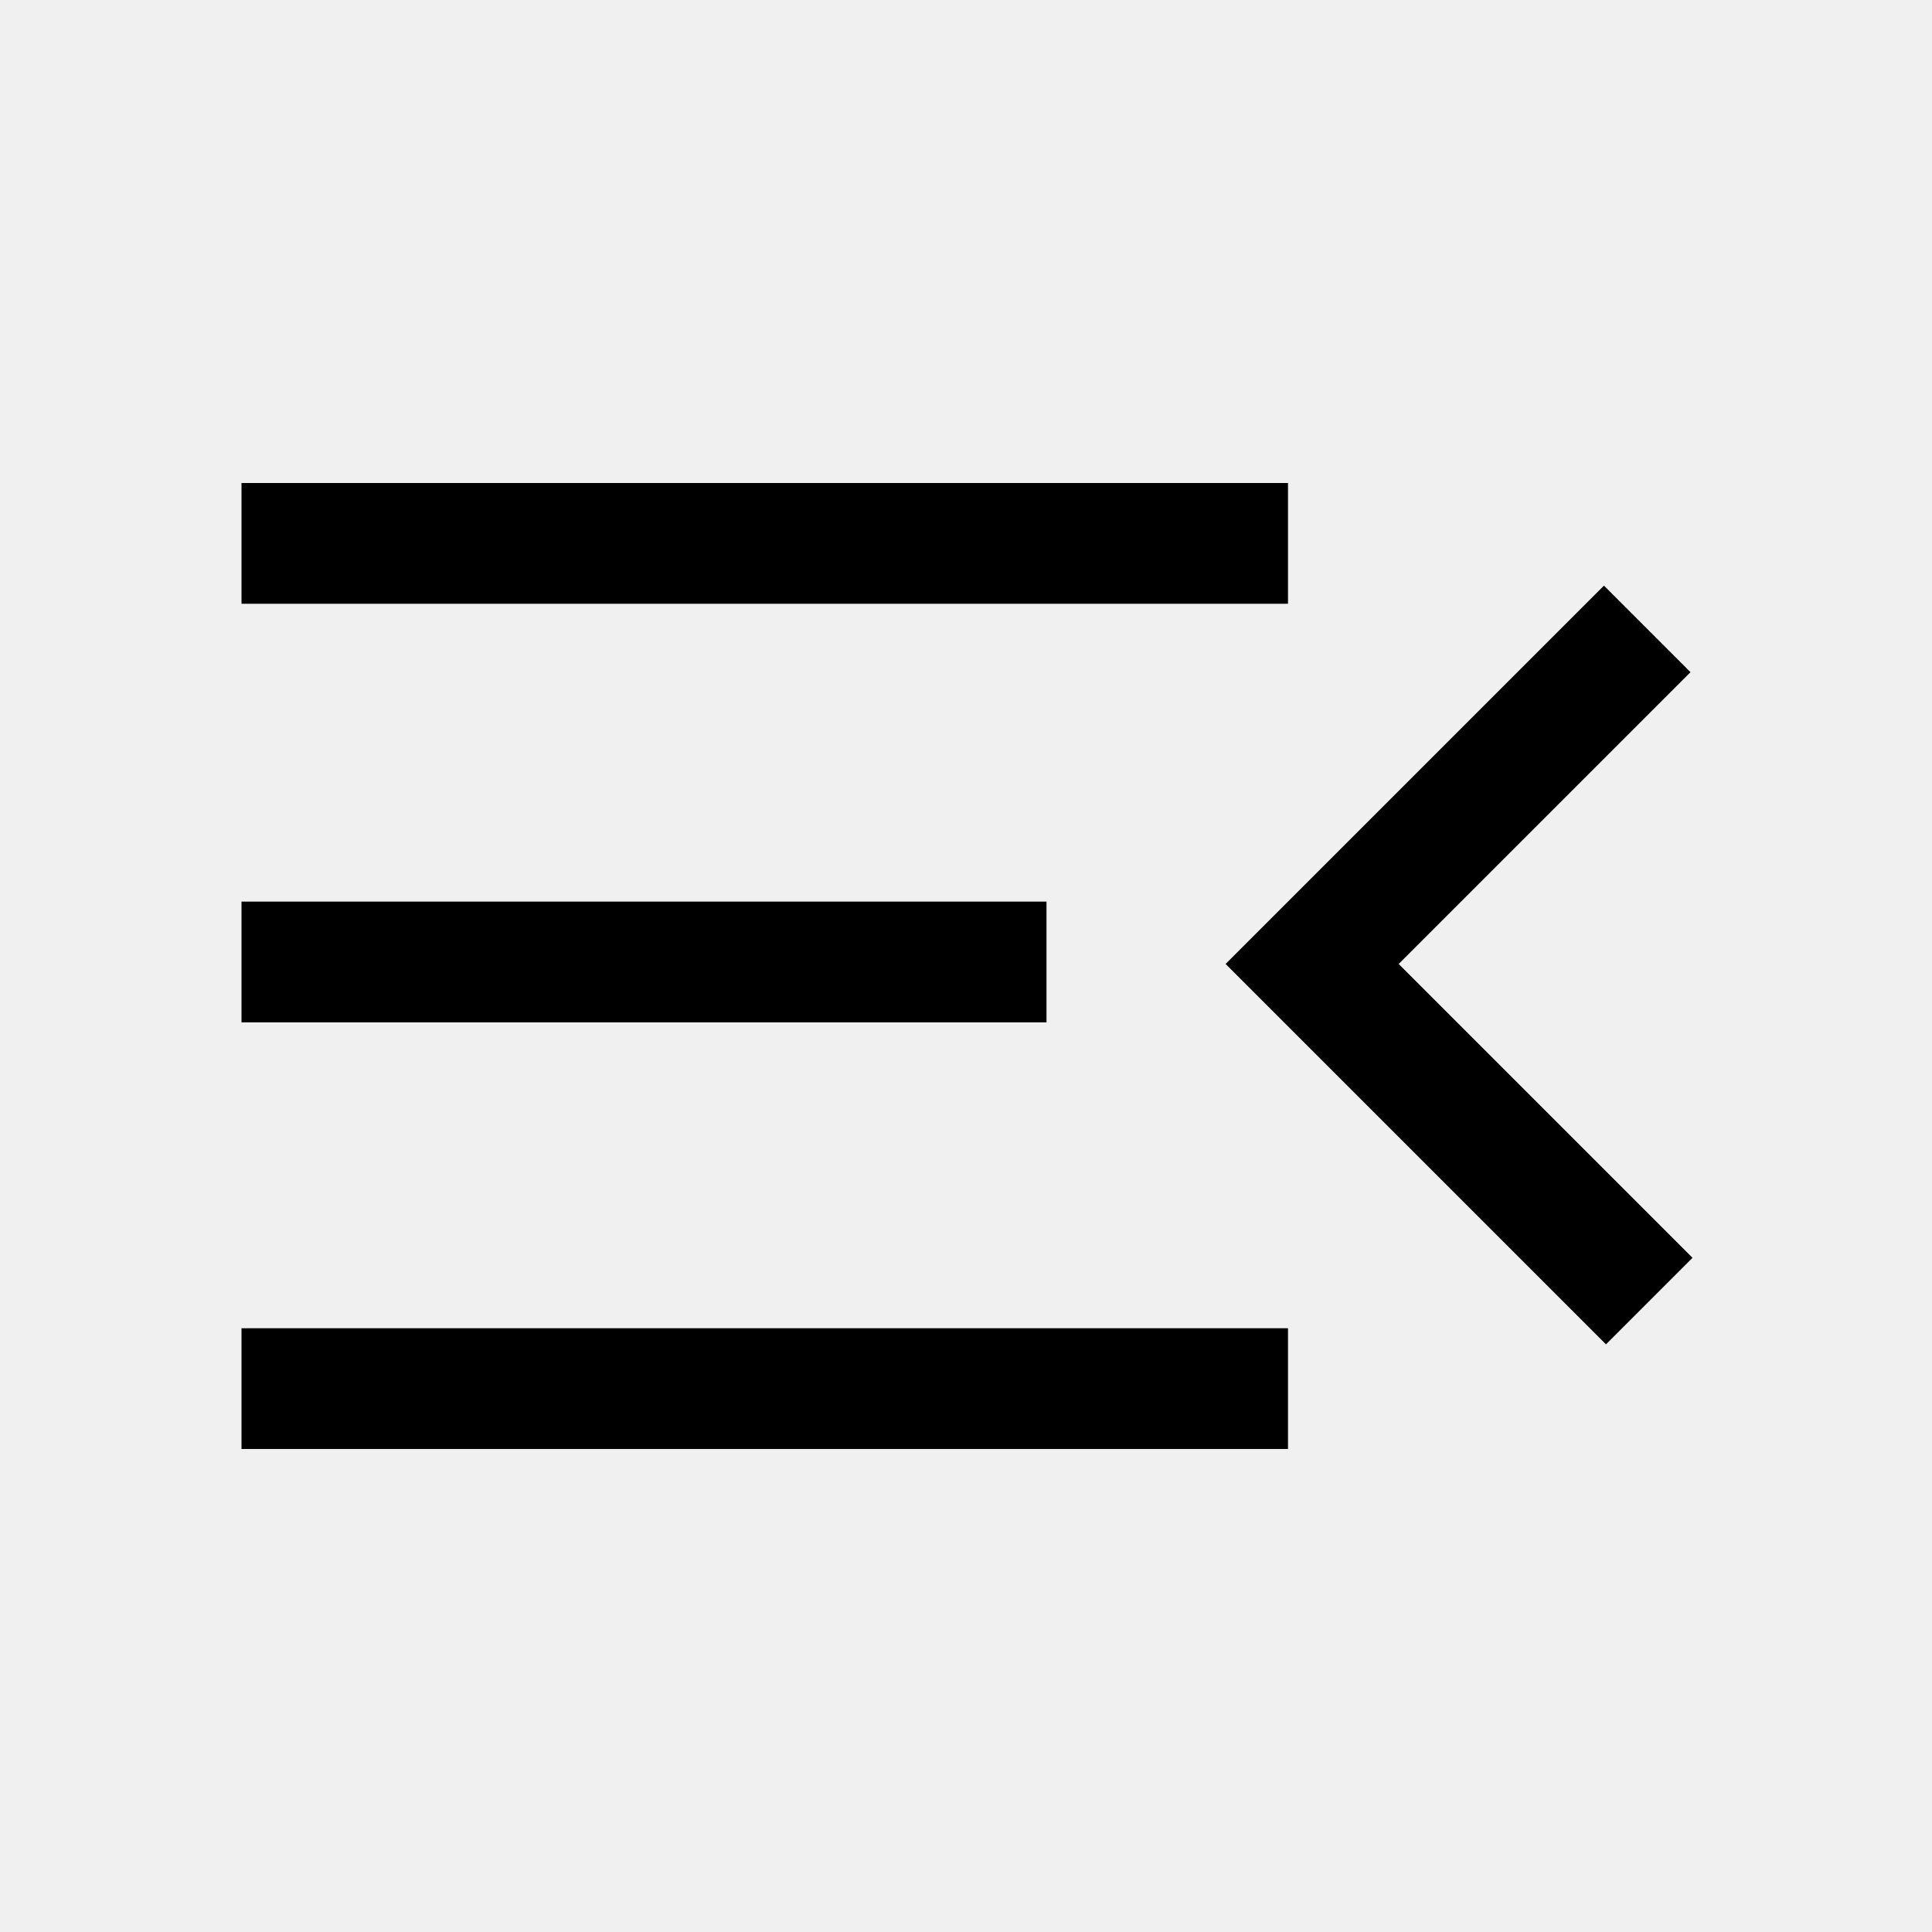
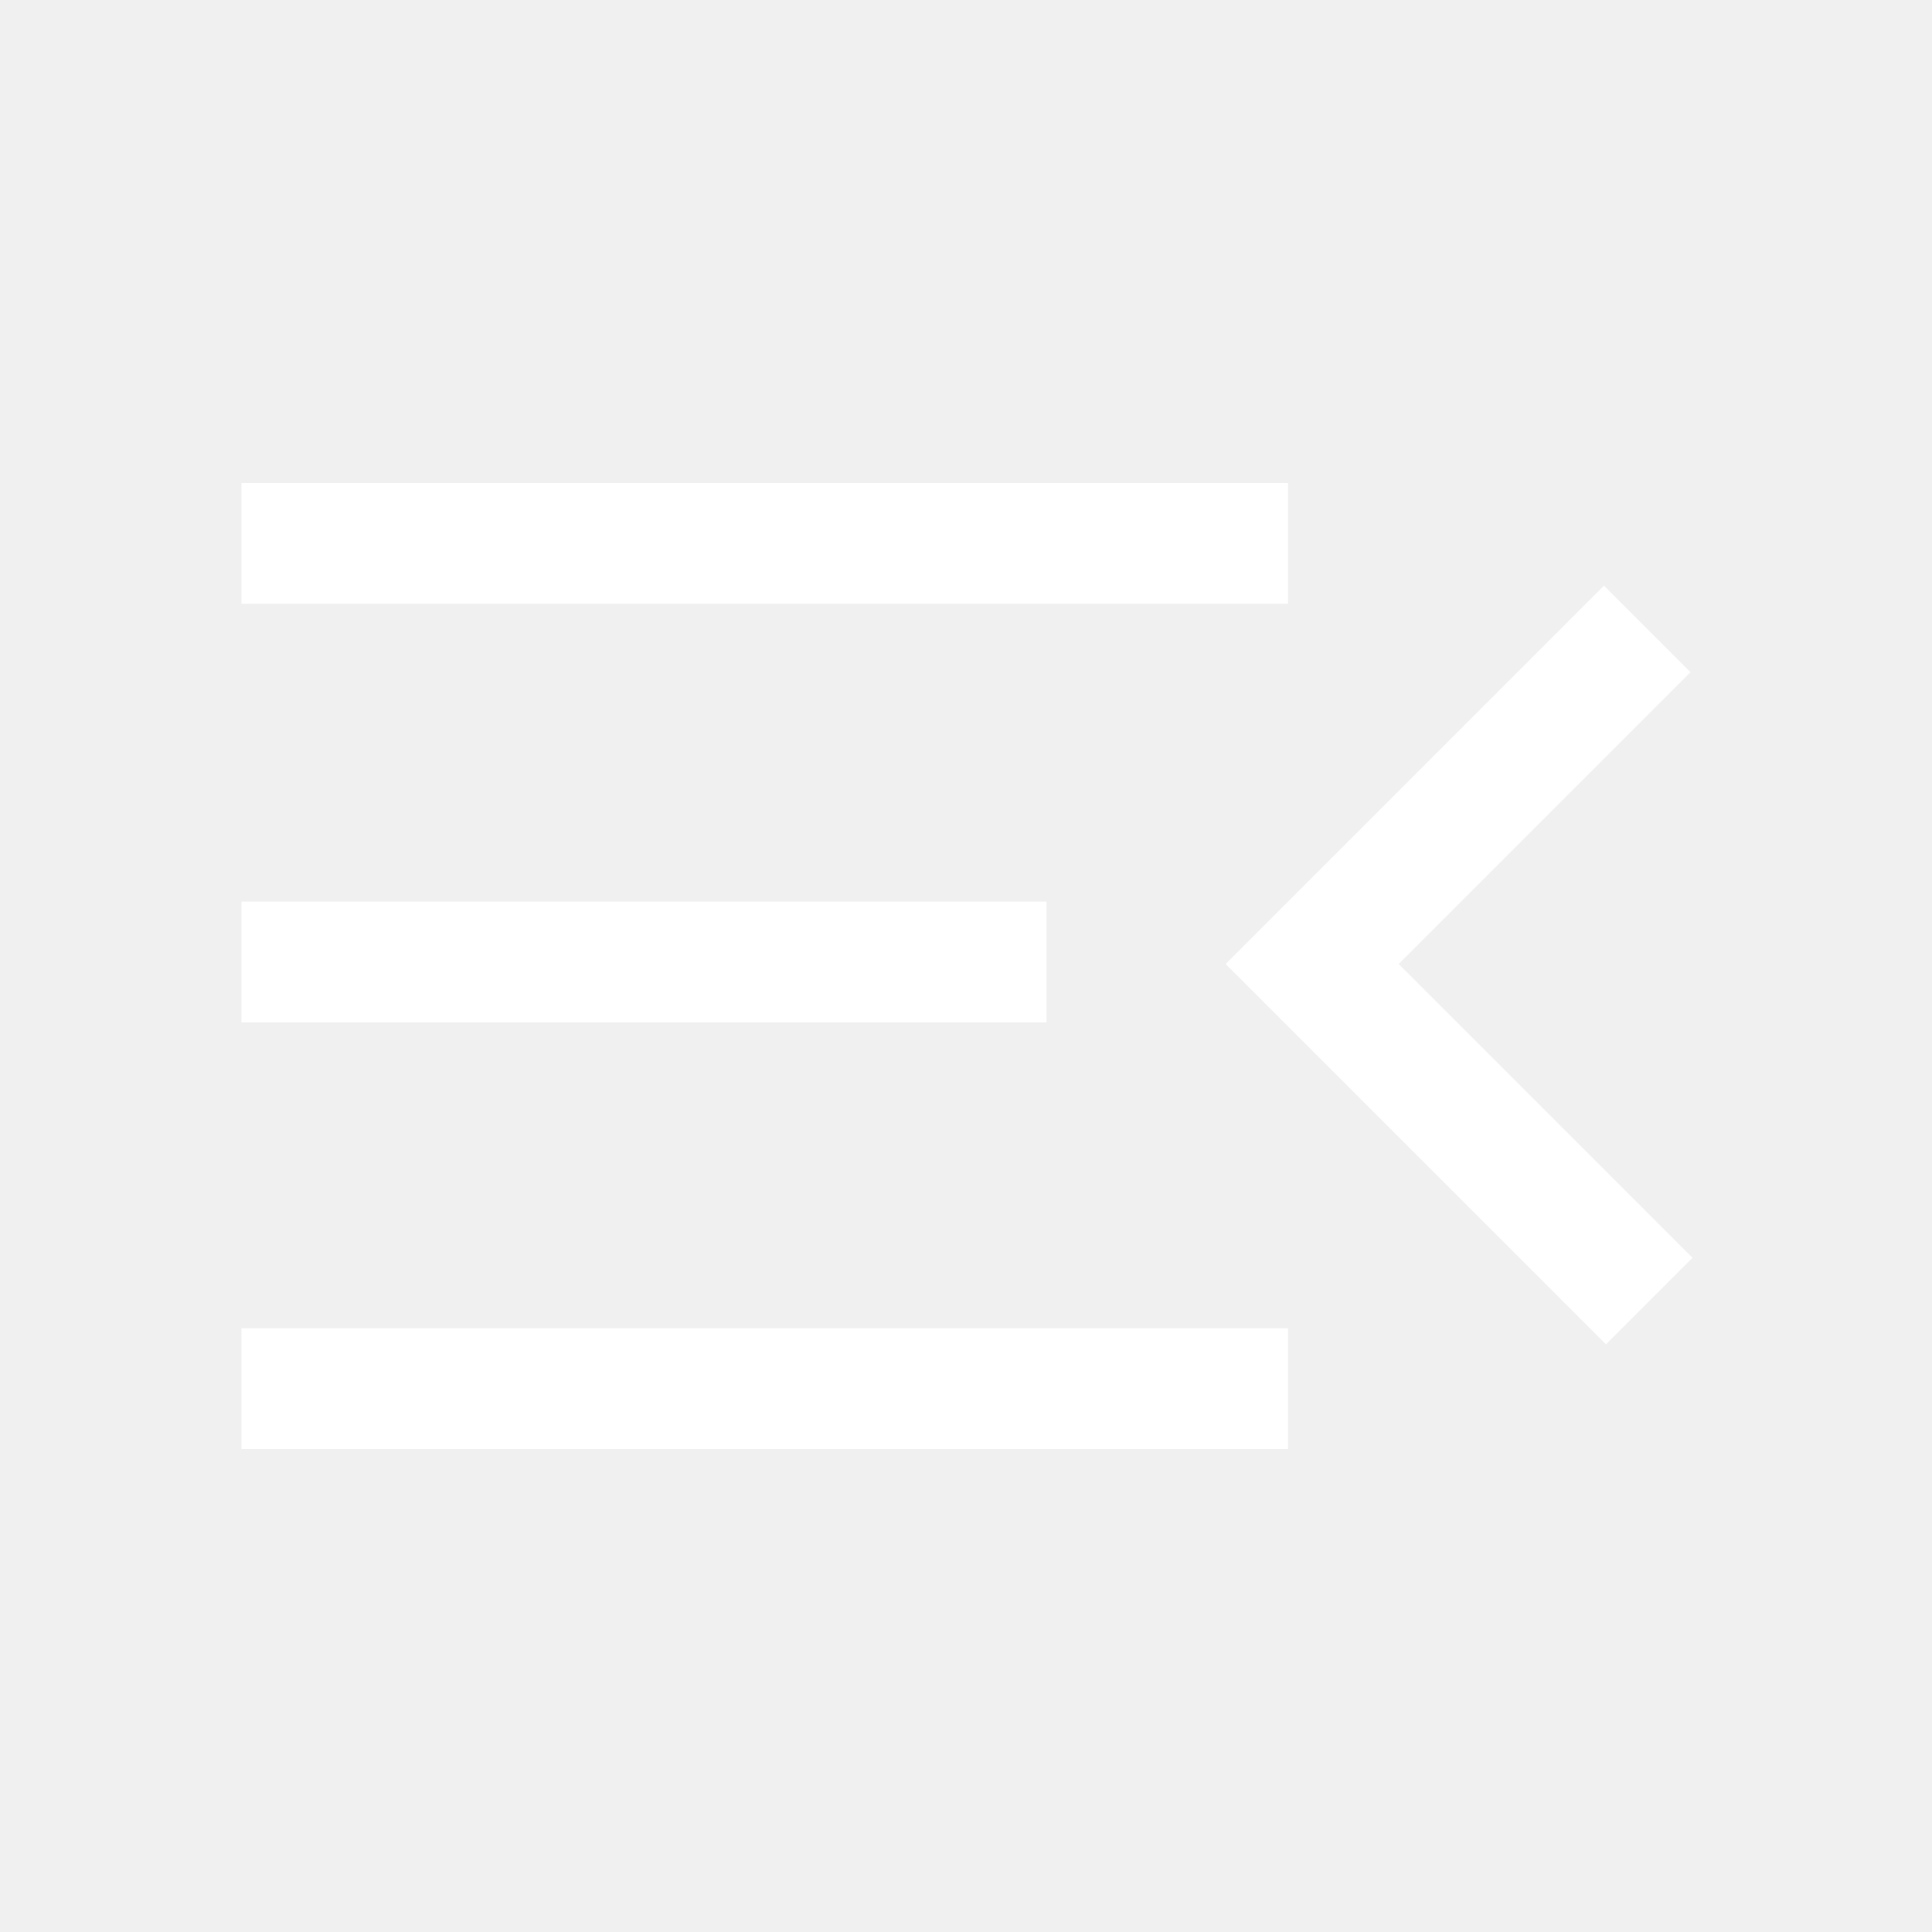
- <svg xmlns="http://www.w3.org/2000/svg" height="48" viewBox="0 96 960 960" width="48">
+ <svg xmlns="http://www.w3.org/2000/svg" height="48" viewBox="0 96 960 960" width="48" fill="white">
  <path d="M120 816v-60h520v60H120Zm678-52L609 575l188-188 43 43-145 145 146 146-43 43ZM120 604v-60h400v60H120Zm0-208v-60h520v60H120Z" />
</svg>
